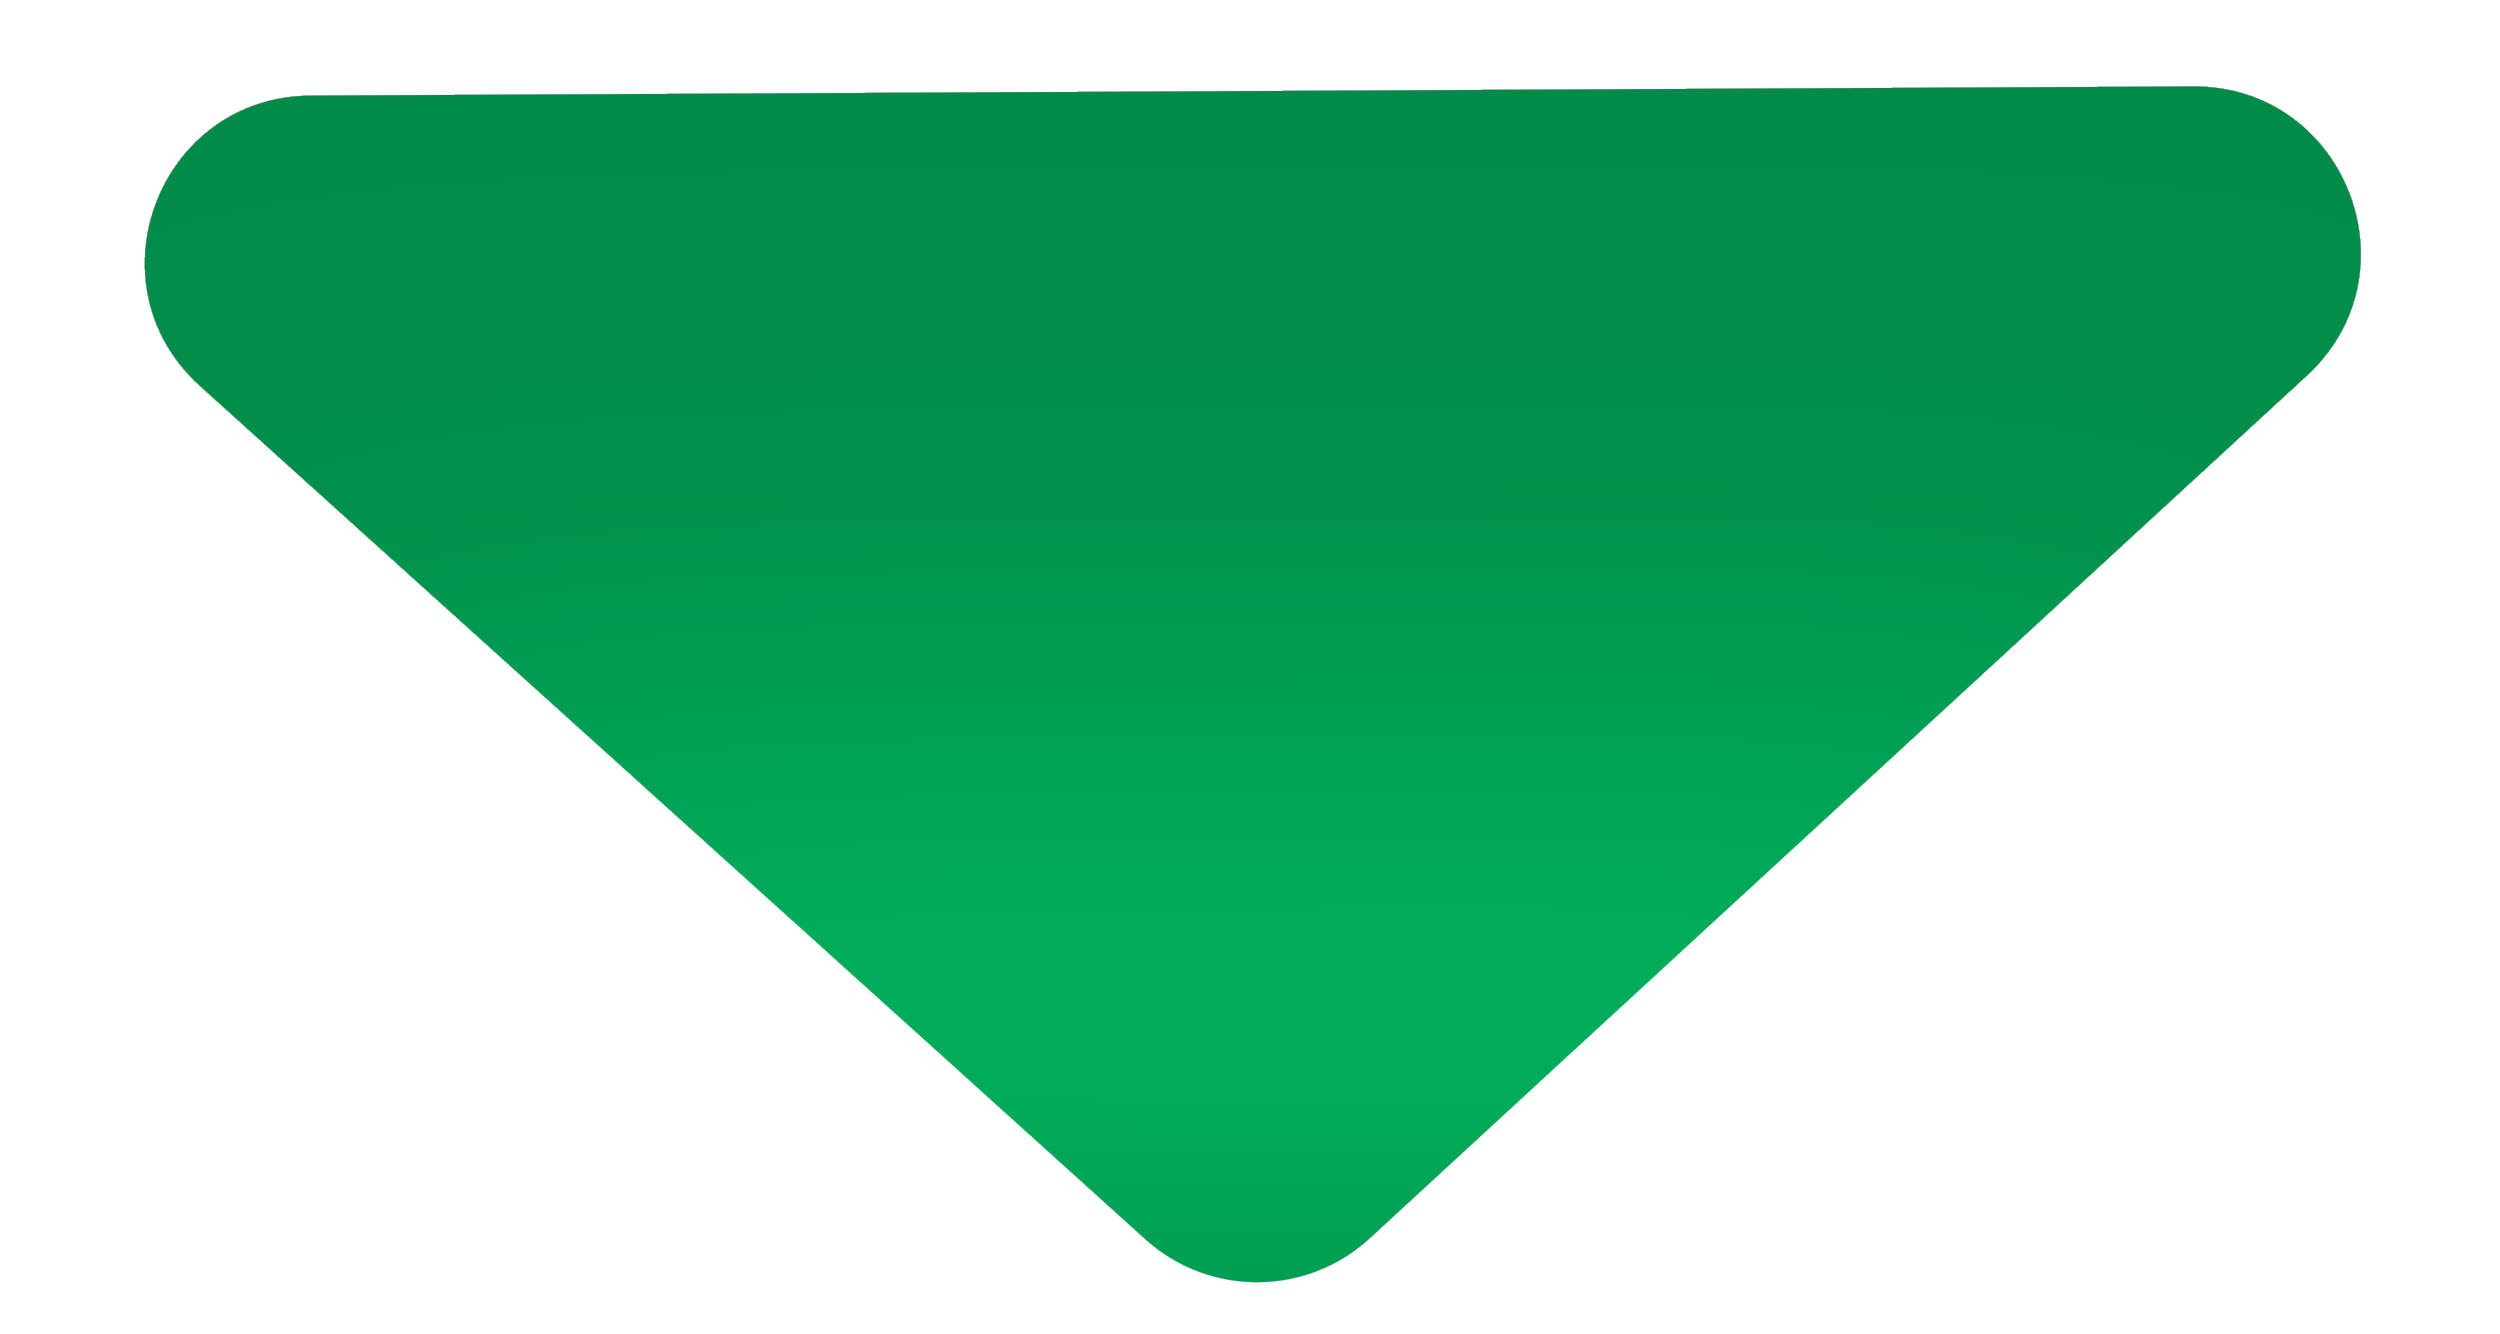
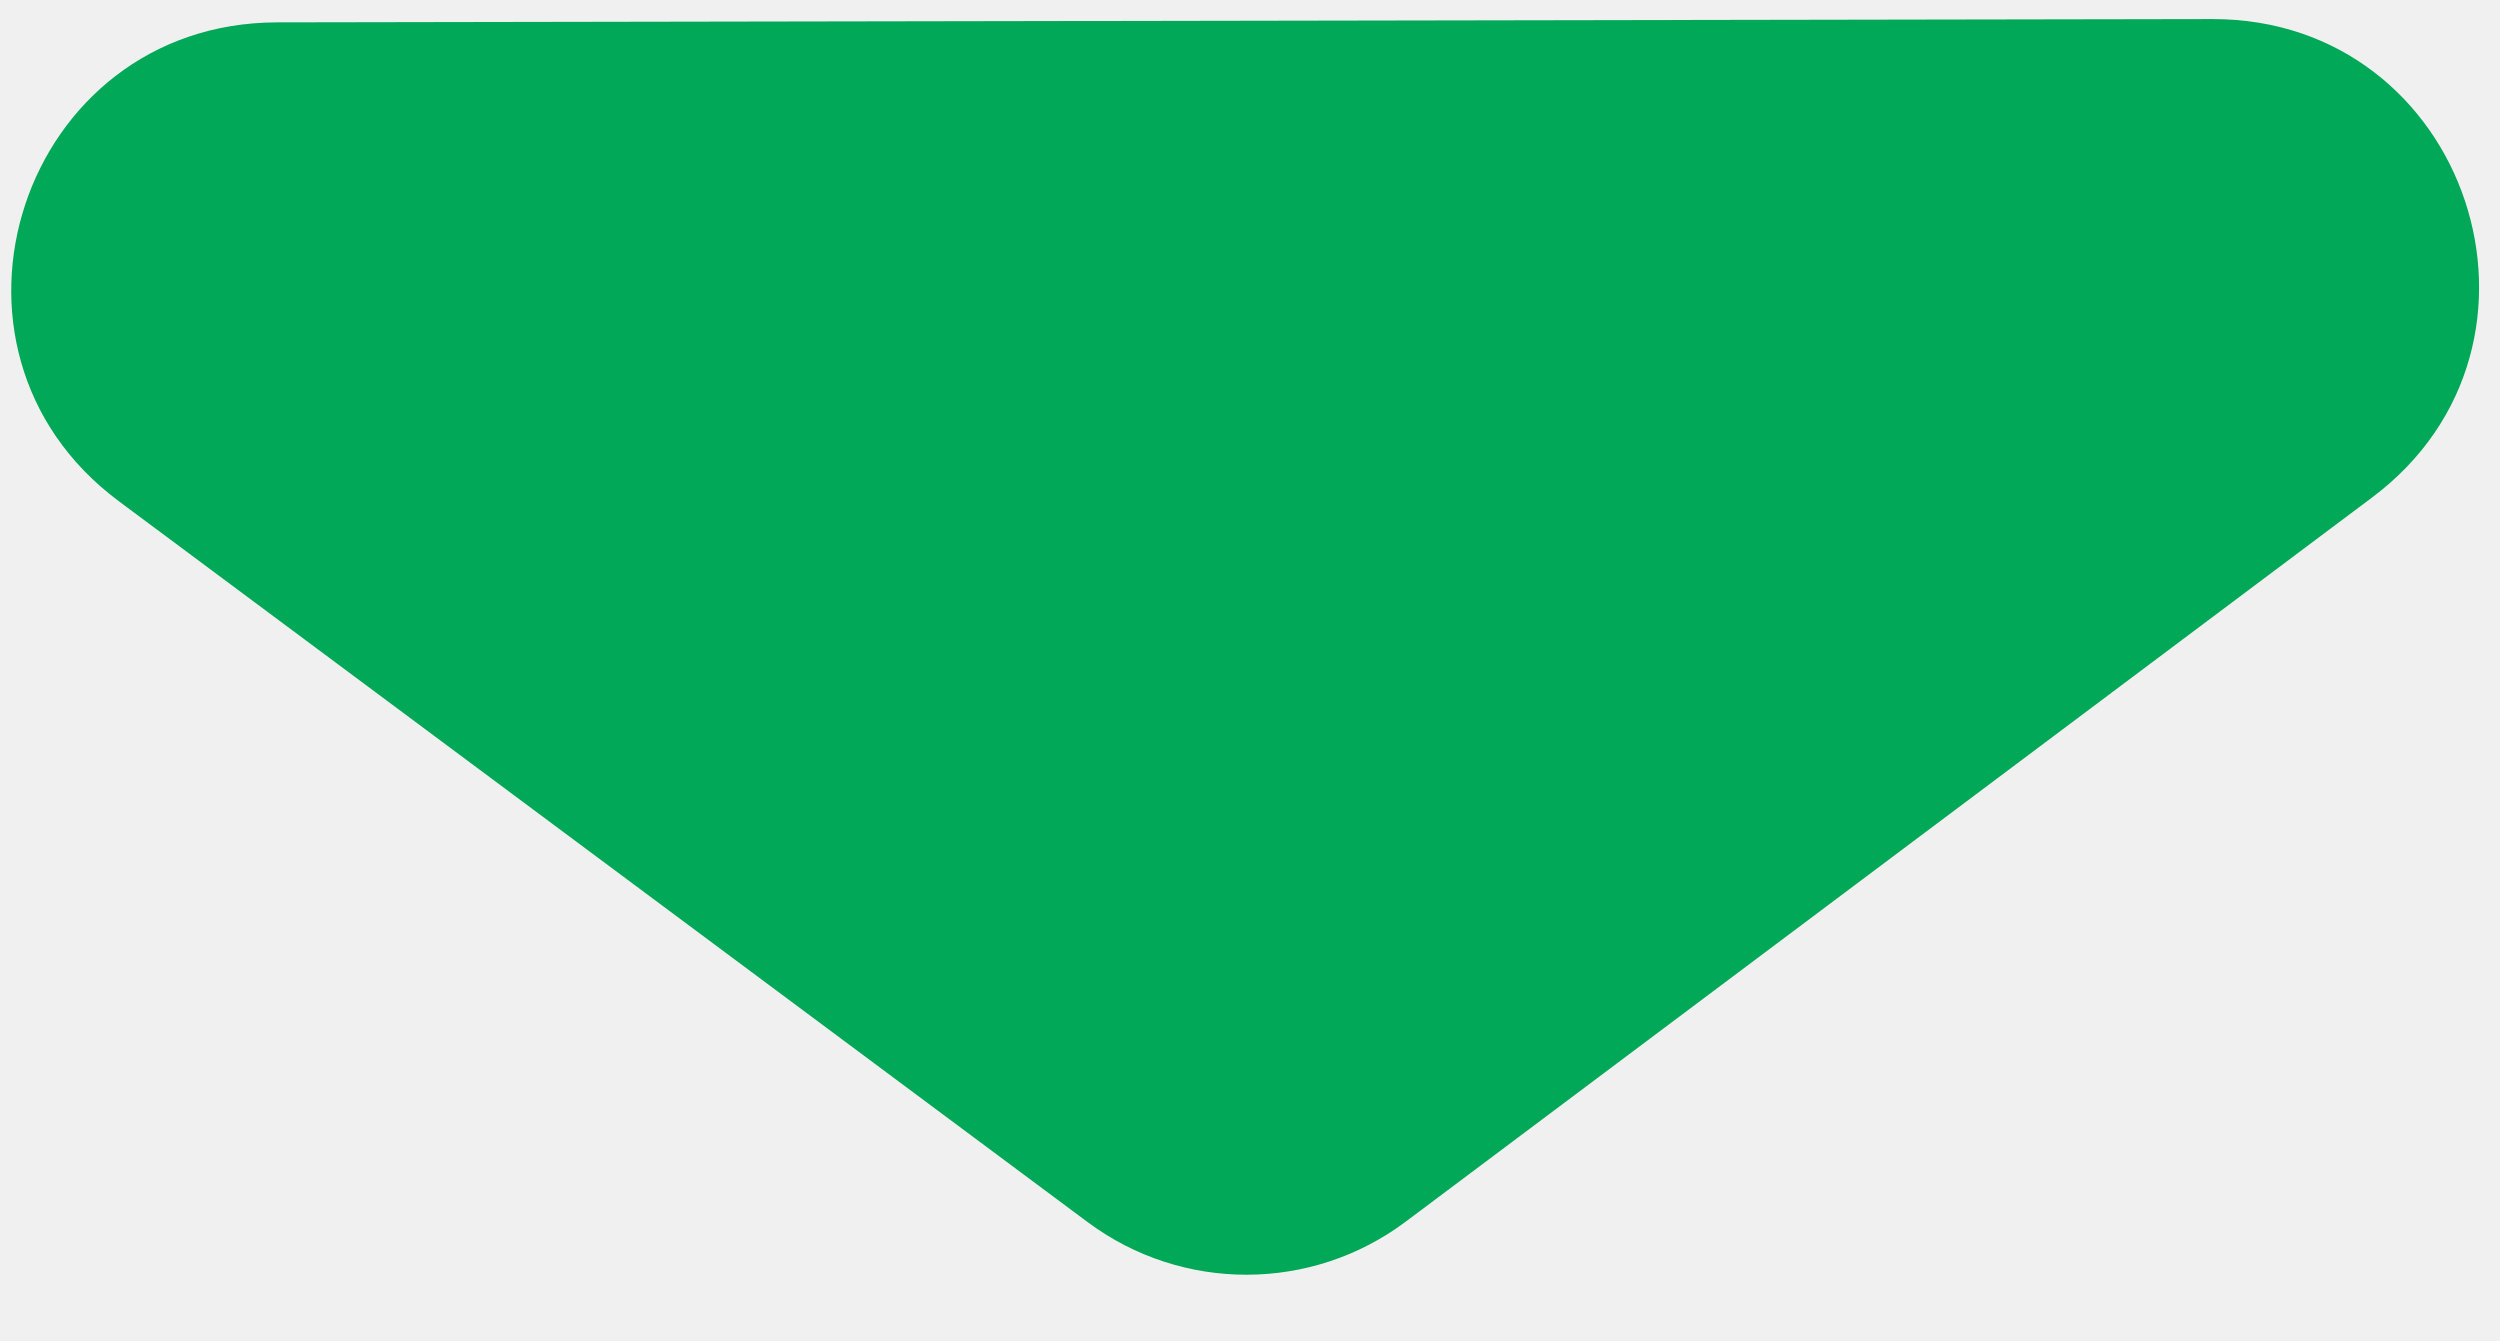
- <svg xmlns="http://www.w3.org/2000/svg" width="15" height="8" viewBox="0 0 15 8" fill="none">
-   <rect width="15" height="8" fill="#F5F5F5" />
-   <g id="Frame 15" filter="url(#filter0_d_0_1)">
-     <rect width="1212" height="149" transform="translate(-176 -32)" fill="white" />
-     <g id="Frame 16" filter="url(#filter1_i_0_1)">
-       <path id="Polygon 4" d="M8.219 7.429C7.839 7.779 7.255 7.781 6.872 7.435L1.201 2.316C0.523 1.704 0.953 0.578 1.866 0.574L13.158 0.519C14.071 0.514 14.512 1.636 13.84 2.254L8.219 7.429Z" fill="#00BA61" />
-       <rect x="-151.5" y="-11.5" width="173" height="32" rx="4.5" stroke="#00BA61" />
-     </g>
+ <svg xmlns="http://www.w3.org/2000/svg" width="207" height="111" viewBox="0 0 207 111" fill="none">
+   <g clip-path="url(#clip0_1_2)">
+     <path d="M116.393 101.153C108.596 106.996 97.884 107.014 90.067 101.198L9.84 41.502C-7.141 28.867 1.77 1.888 22.935 1.852L183.188 1.58C204.353 1.544 213.356 28.493 196.418 41.185L116.393 101.153Z" fill="#00A857" />
  </g>
  <defs>
-     <filter id="filter0_d_0_1" x="-180" y="-32" width="1220" height="157" filterUnits="userSpaceOnUse" color-interpolation-filters="sRGB">
-       <feFlood flood-opacity="0" result="BackgroundImageFix" />
-       <feColorMatrix in="SourceAlpha" type="matrix" values="0 0 0 0 0 0 0 0 0 0 0 0 0 0 0 0 0 0 127 0" result="hardAlpha" />
-       <feOffset dy="4" />
-       <feGaussianBlur stdDeviation="2" />
-       <feComposite in2="hardAlpha" operator="out" />
-       <feColorMatrix type="matrix" values="0 0 0 0 0 0 0 0 0 0 0 0 0 0 0 0 0 0 0.25 0" />
-       <feBlend mode="normal" in2="BackgroundImageFix" result="effect1_dropShadow_0_1" />
-       <feBlend mode="normal" in="SourceGraphic" in2="effect1_dropShadow_0_1" result="shape" />
-     </filter>
-     <filter id="filter1_i_0_1" x="-152" y="-12" width="174" height="37" filterUnits="userSpaceOnUse" color-interpolation-filters="sRGB">
-       <feFlood flood-opacity="0" result="BackgroundImageFix" />
-       <feBlend mode="normal" in="SourceGraphic" in2="BackgroundImageFix" result="shape" />
-       <feColorMatrix in="SourceAlpha" type="matrix" values="0 0 0 0 0 0 0 0 0 0 0 0 0 0 0 0 0 0 127 0" result="hardAlpha" />
-       <feOffset dy="4" />
-       <feGaussianBlur stdDeviation="2" />
-       <feComposite in2="hardAlpha" operator="arithmetic" k2="-1" k3="1" />
-       <feColorMatrix type="matrix" values="0 0 0 0 0 0 0 0 0 0 0 0 0 0 0 0 0 0 0.25 0" />
-       <feBlend mode="normal" in2="shape" result="effect1_innerShadow_0_1" />
-     </filter>
+     <clipPath id="clip0_1_2">
+       <rect width="207" height="111" fill="white" />
+     </clipPath>
  </defs>
</svg>
